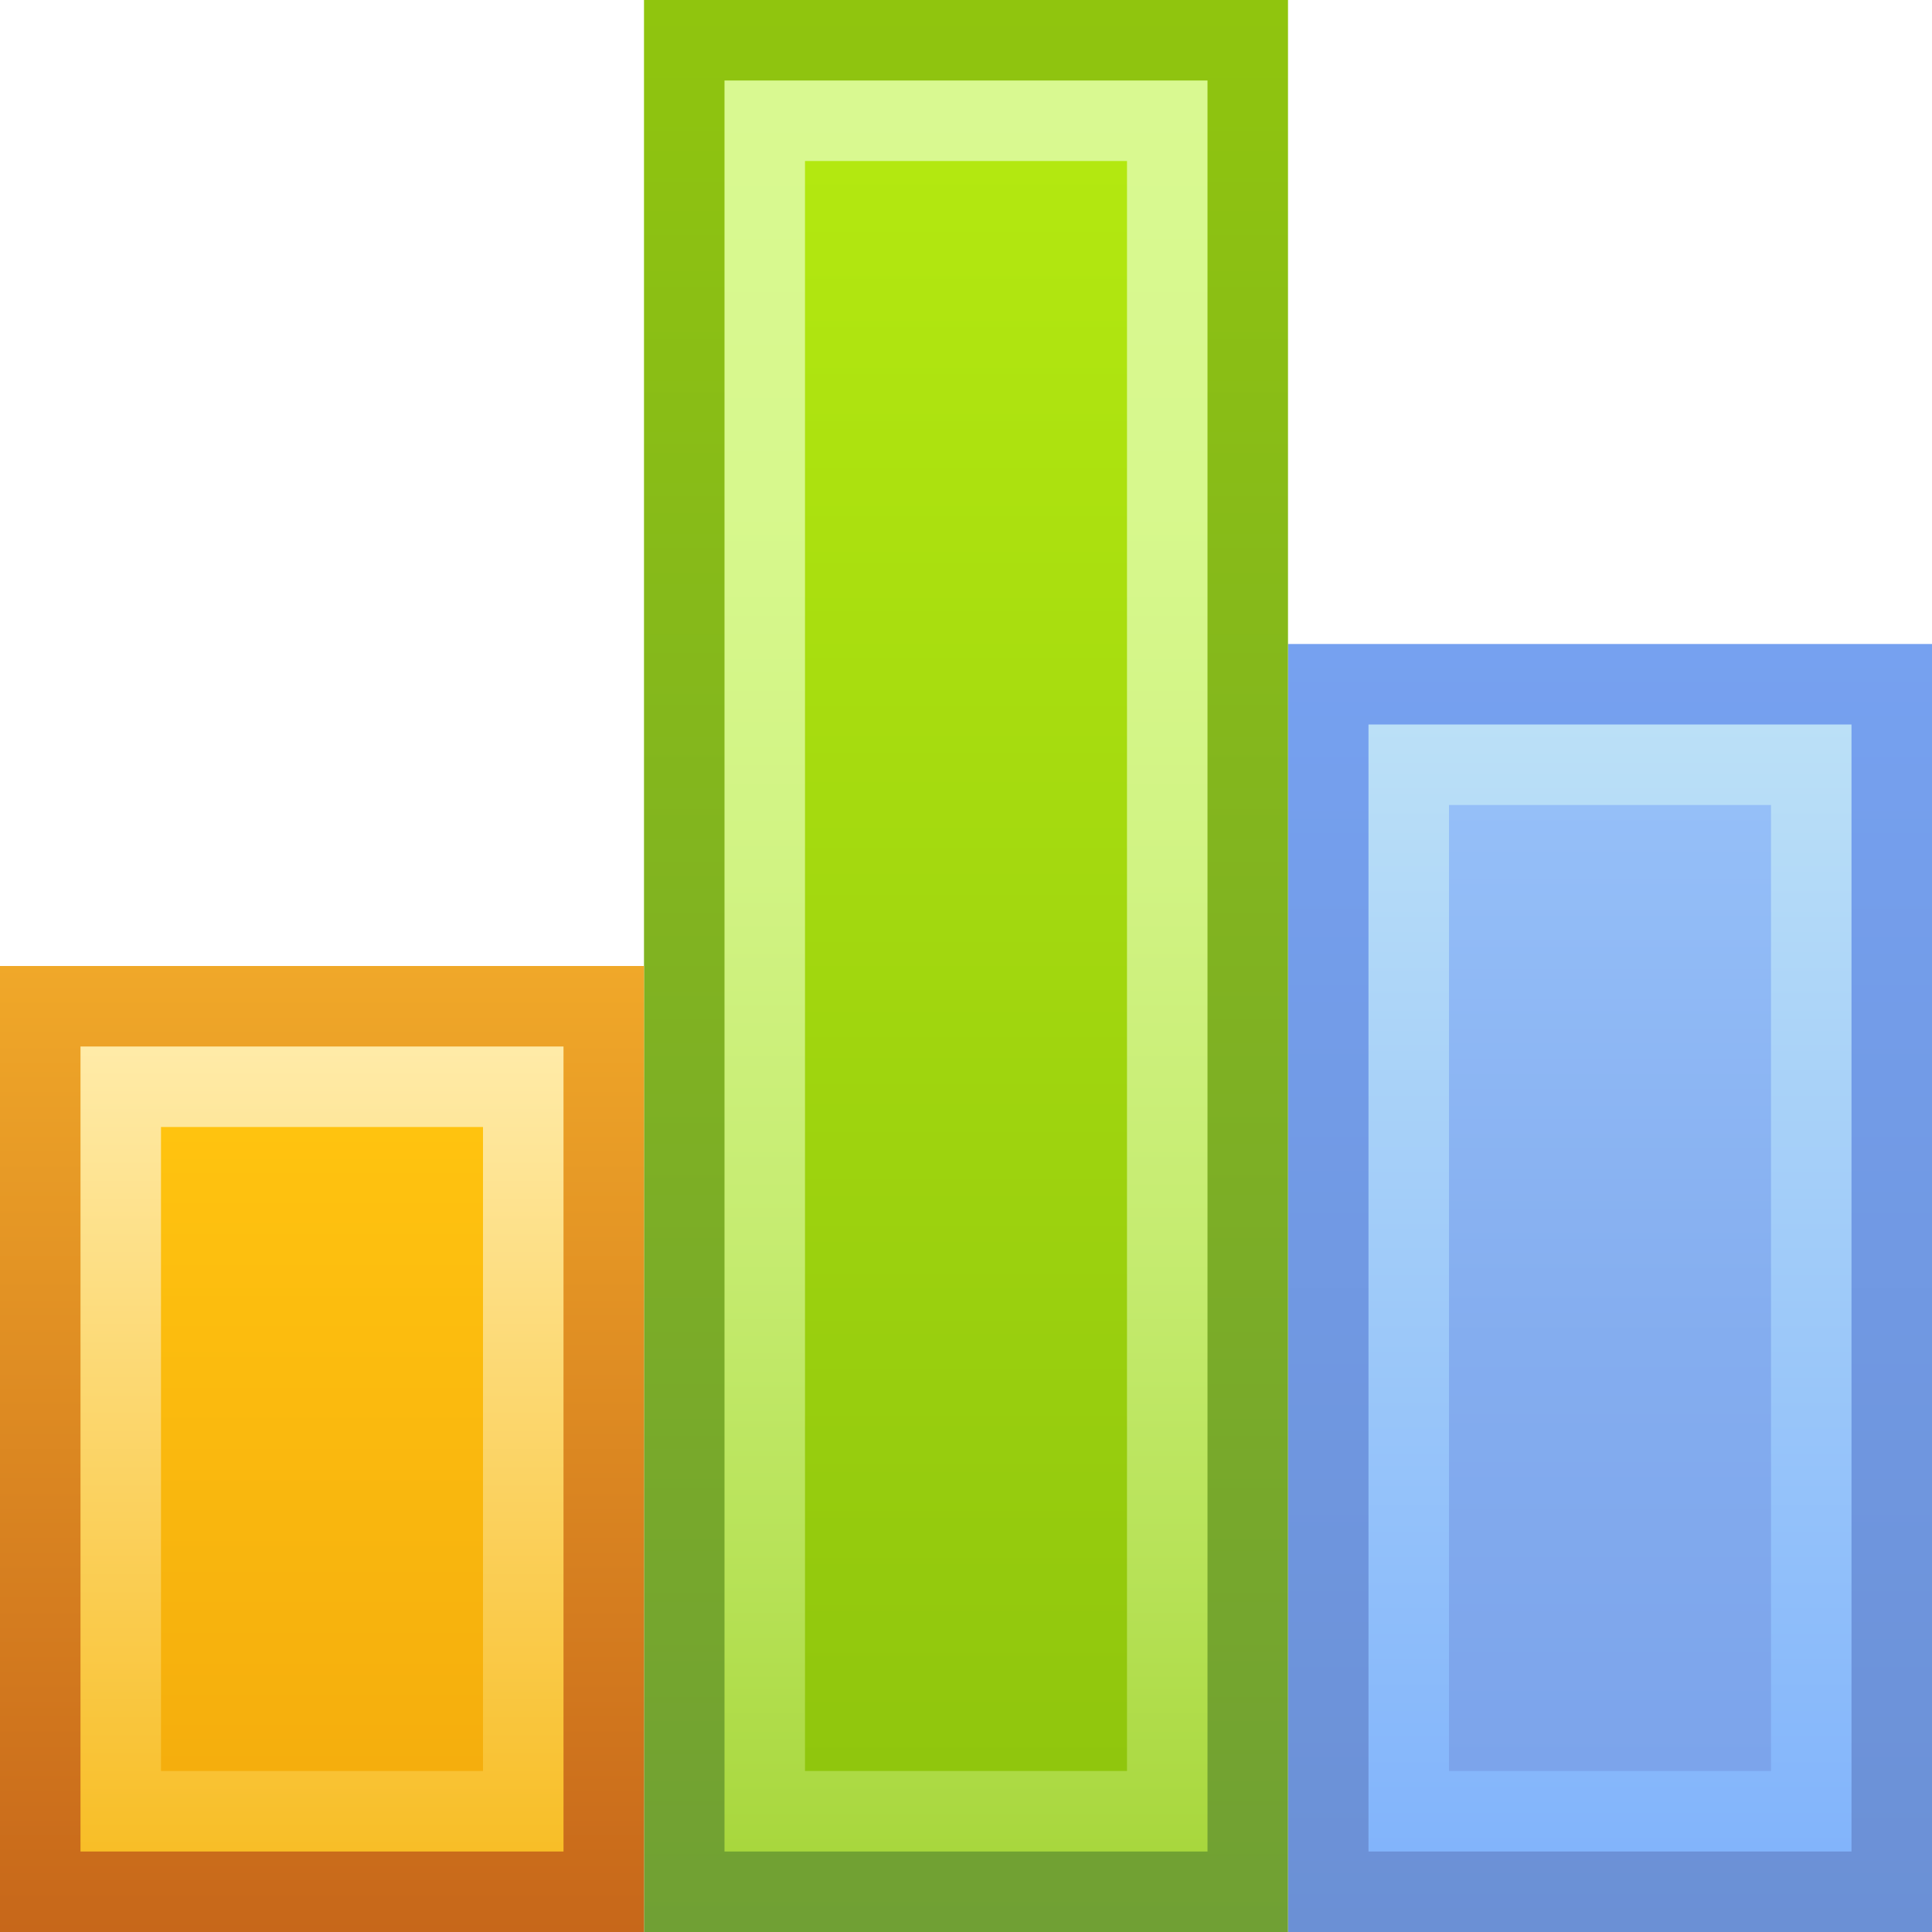
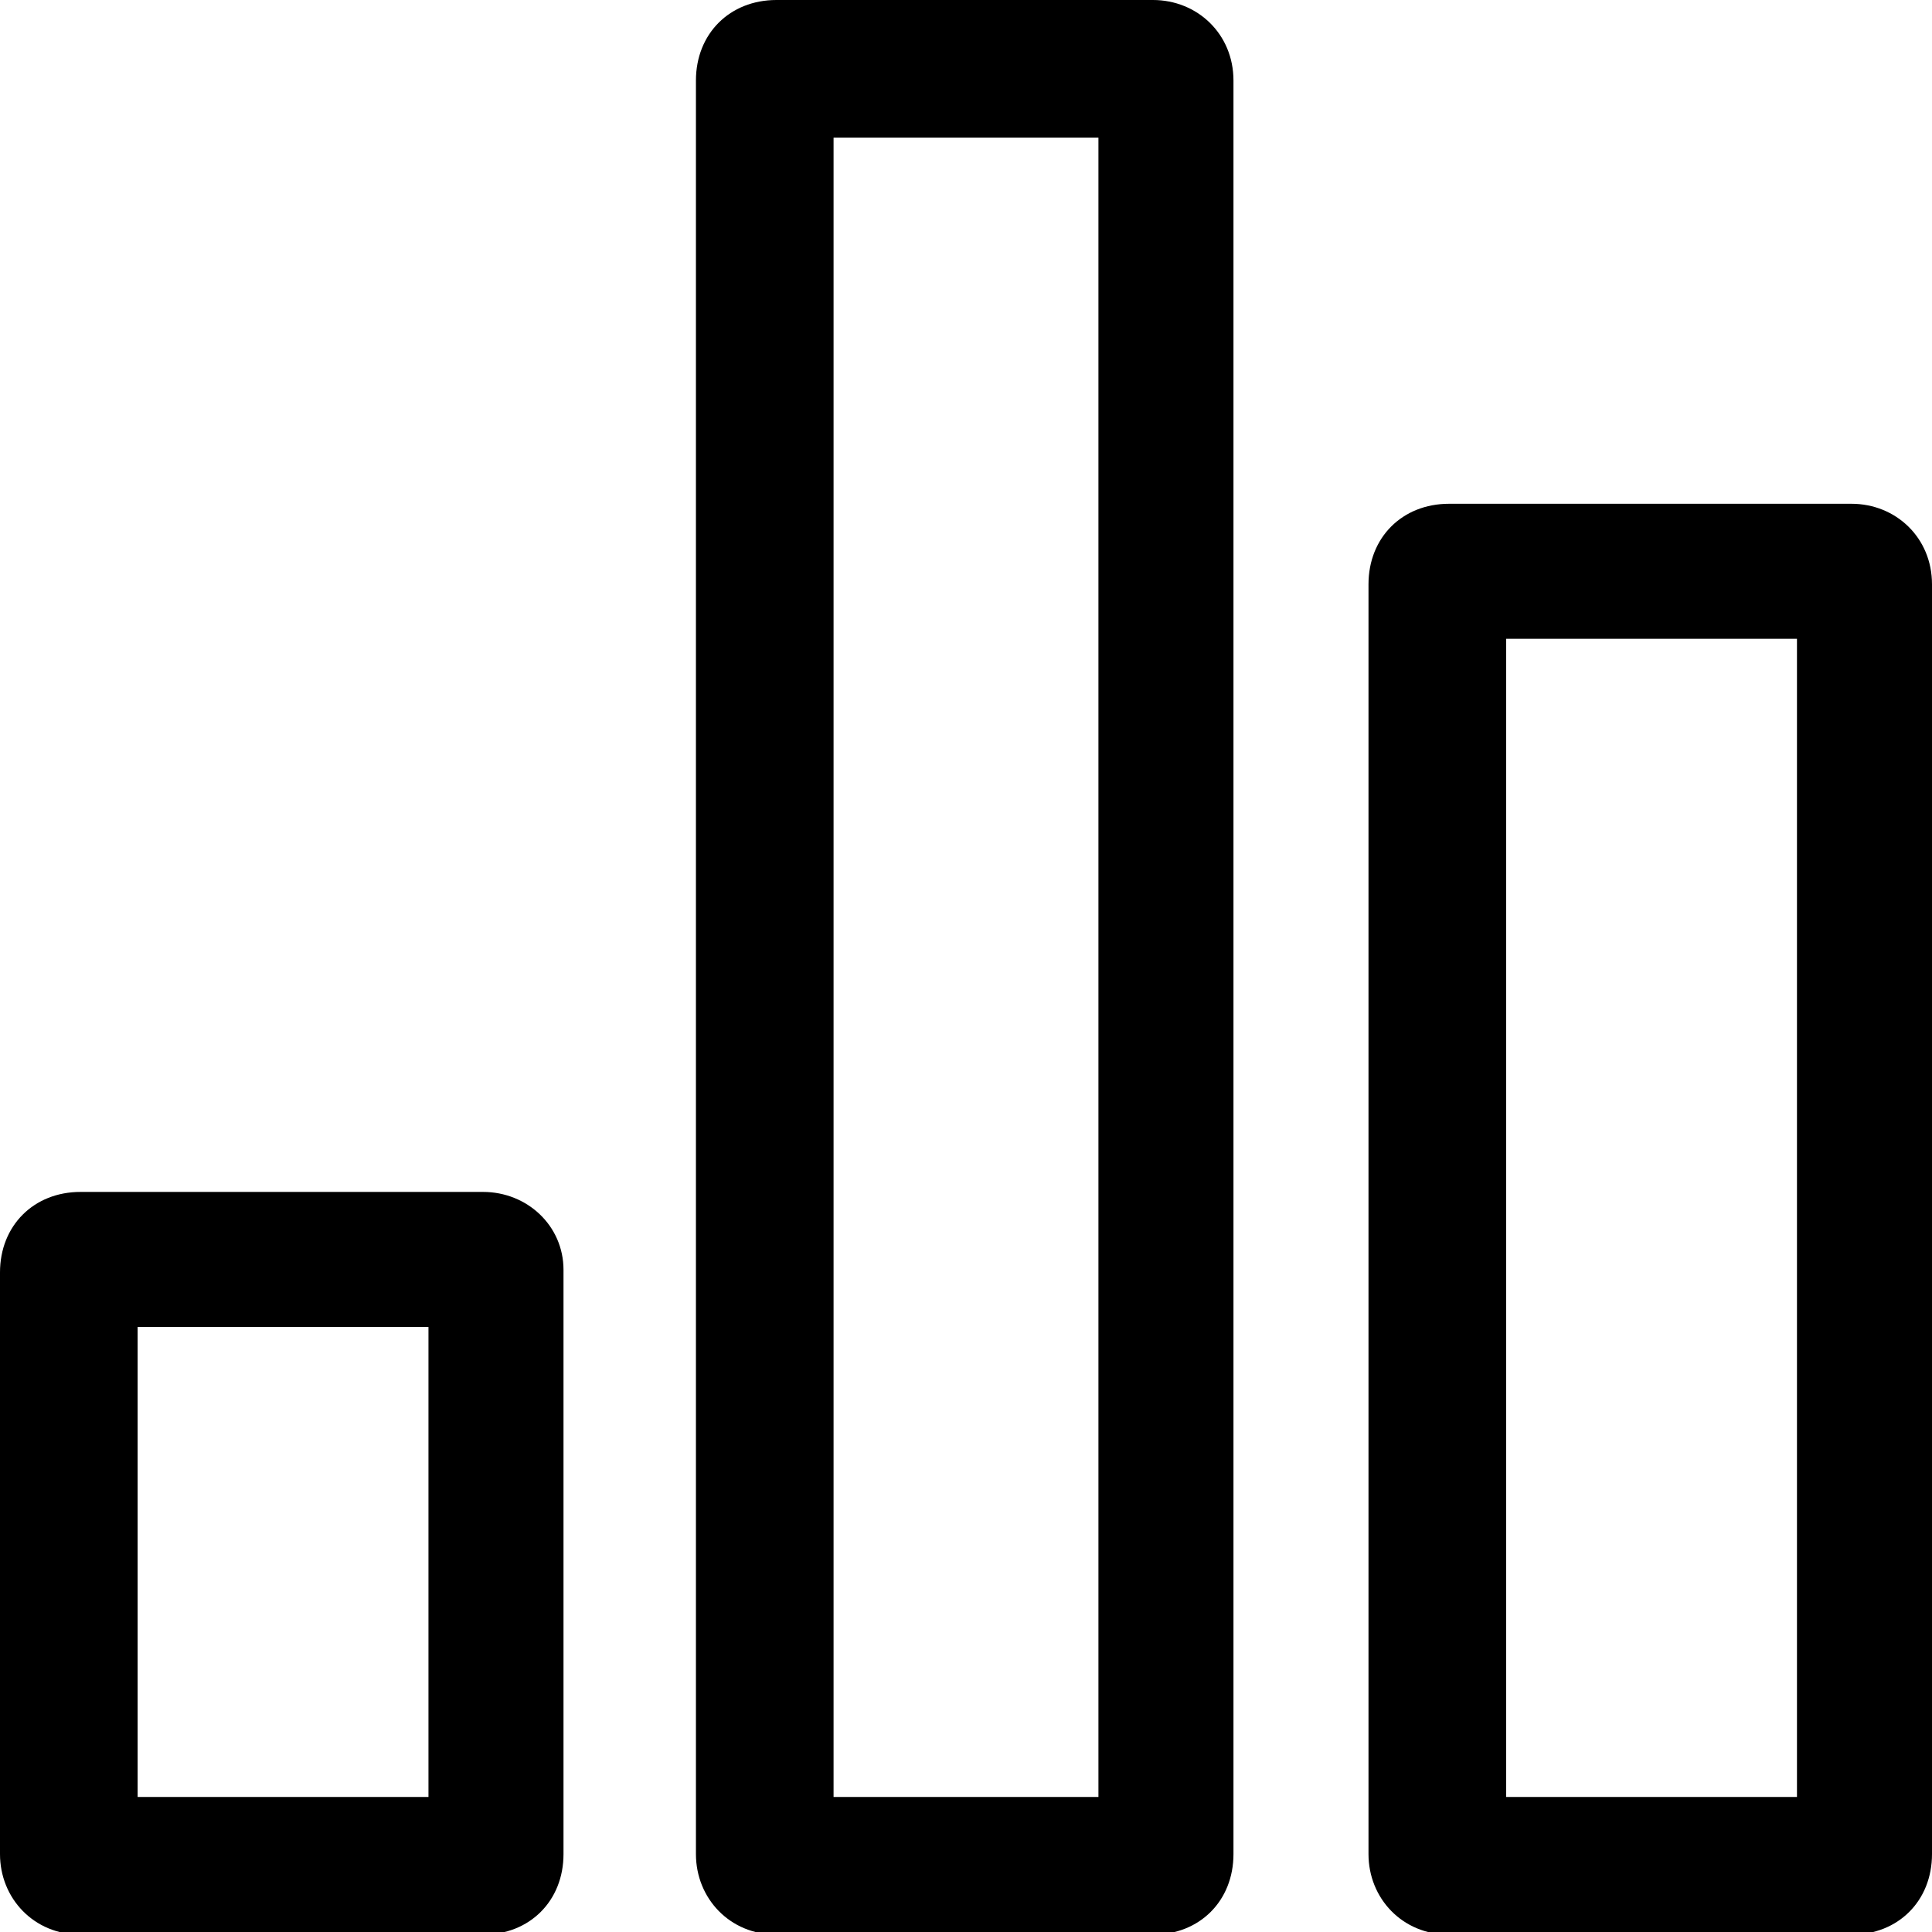
- <svg xmlns="http://www.w3.org/2000/svg" version="1.1" x="0px" y="0px" width="24px" height="24px" viewBox="0 0 24 24" style="overflow:visible;enable-background:new 0 0 24 24;" xml:space="preserve" preserveAspectRatio="xMinYMid meet">
-   <defs>
- </defs>
-   <linearGradient id="SVGID_1_" gradientUnits="userSpaceOnUse" x1="20" y1="8" x2="20" y2="24">
-     <stop offset="0" style="stop-color:#76A1F0" />
-     <stop offset="1" style="stop-color:#6B90D5" />
-   </linearGradient>
-   <rect x="16" y="8" style="fill:url(#SVGID_1_);" width="8" height="16" />
-   <linearGradient id="SVGID_2_" gradientUnits="userSpaceOnUse" x1="20" y1="9" x2="20" y2="23">
-     <stop offset="0" style="stop-color:#BBE0F7" />
-     <stop offset="1" style="stop-color:#82B4FB" />
-   </linearGradient>
-   <rect x="17" y="9" style="fill:url(#SVGID_2_);" width="6" height="14" />
-   <linearGradient id="SVGID_3_" gradientUnits="userSpaceOnUse" x1="20" y1="10" x2="20" y2="22">
-     <stop offset="0" style="stop-color:#95BFF8" />
-     <stop offset="0.557" style="stop-color:#84ADEF" />
-     <stop offset="1" style="stop-color:#7CA4EB" />
-   </linearGradient>
-   <rect x="18" y="10" style="fill:url(#SVGID_3_);" width="4" height="12" />
-   <linearGradient id="SVGID_4_" gradientUnits="userSpaceOnUse" x1="11.999" y1="0" x2="11.999" y2="24">
-     <stop offset="0" style="stop-color:#90C50E" />
-     <stop offset="1" style="stop-color:#70A034" />
-   </linearGradient>
-   <rect x="8" style="fill:url(#SVGID_4_);" width="8" height="24" />
-   <linearGradient id="SVGID_5_" gradientUnits="userSpaceOnUse" x1="11.999" y1="1" x2="11.999" y2="23">
-     <stop offset="0" style="stop-color:#D9F991" />
-     <stop offset="0.239" style="stop-color:#D7F88D" />
-     <stop offset="0.45" style="stop-color:#D1F383" />
-     <stop offset="0.651" style="stop-color:#C6EC71" />
-     <stop offset="0.844" style="stop-color:#B7E257" />
-     <stop offset="1" style="stop-color:#A8D73D" />
-   </linearGradient>
-   <rect x="9" y="1" style="fill:url(#SVGID_5_);" width="6" height="22" />
-   <linearGradient id="SVGID_6_" gradientUnits="userSpaceOnUse" x1="11.999" y1="2" x2="11.999" y2="22">
-     <stop offset="0" style="stop-color:#B3E810" />
-     <stop offset="1" style="stop-color:#90C60D" />
-   </linearGradient>
-   <rect x="10" y="2" style="fill:url(#SVGID_6_);" width="4" height="20" />
-   <linearGradient id="SVGID_7_" gradientUnits="userSpaceOnUse" x1="4" y1="12" x2="4" y2="24">
-     <stop offset="0" style="stop-color:#F0A829" />
-     <stop offset="1" style="stop-color:#C7671A" />
-   </linearGradient>
-   <rect y="12" style="fill:url(#SVGID_7_);" width="8" height="12" />
-   <linearGradient id="SVGID_8_" gradientUnits="userSpaceOnUse" x1="4" y1="13" x2="4" y2="23">
-     <stop offset="0" style="stop-color:#FFEBA8" />
-     <stop offset="1" style="stop-color:#F8BE27" />
-   </linearGradient>
-   <rect x="1" y="13" style="fill:url(#SVGID_8_);" width="6" height="10" />
-   <linearGradient id="SVGID_9_" gradientUnits="userSpaceOnUse" x1="4" y1="14" x2="4" y2="22">
-     <stop offset="0" style="stop-color:#FFC30F" />
-     <stop offset="1" style="stop-color:#F5AE0D" />
-   </linearGradient>
-   <rect x="2" y="14" style="fill:url(#SVGID_9_);" width="4" height="8" />
+ <svg xmlns="http://www.w3.org/2000/svg" width="74.4" height="74.4" style="enable-background:new 0 0 74.4 74.4" xml:space="preserve" preserveAspectRatio="xMinYMid meet">
+   <path d="M18.6 45.9H3.1C1.3 45.9 0 47.2 0 49v22.4c0 1.7 1.3 3.1 3.1 3.1h15.5c1.8 0 3.1-1.3 3.1-3.1V48.9c0-1.7-1.4-3-3.1-3zm-2.1 23.3H5.3V51.1h11.2v18.1zM44.4 0H29.9c-1.8 0-3.1 1.3-3.1 3.1v68.3c0 1.7 1.3 3.1 3.1 3.1h14.5c1.8 0 3.1-1.3 3.1-3.1V3.1c0-1.8-1.4-3.1-3.1-3.1zm-2.1 69.2H32.1V5.3h10.2v63.9zM71.3 19.4H55.8c-1.8 0-3.1 1.3-3.1 3.1v48.9c0 1.7 1.3 3.1 3.1 3.1h15.5c1.8 0 3.1-1.3 3.1-3.1V22.5c0-1.8-1.4-3.1-3.1-3.1zm-2.1 49.8H58V24.6h11.2v44.6z" />
</svg>
